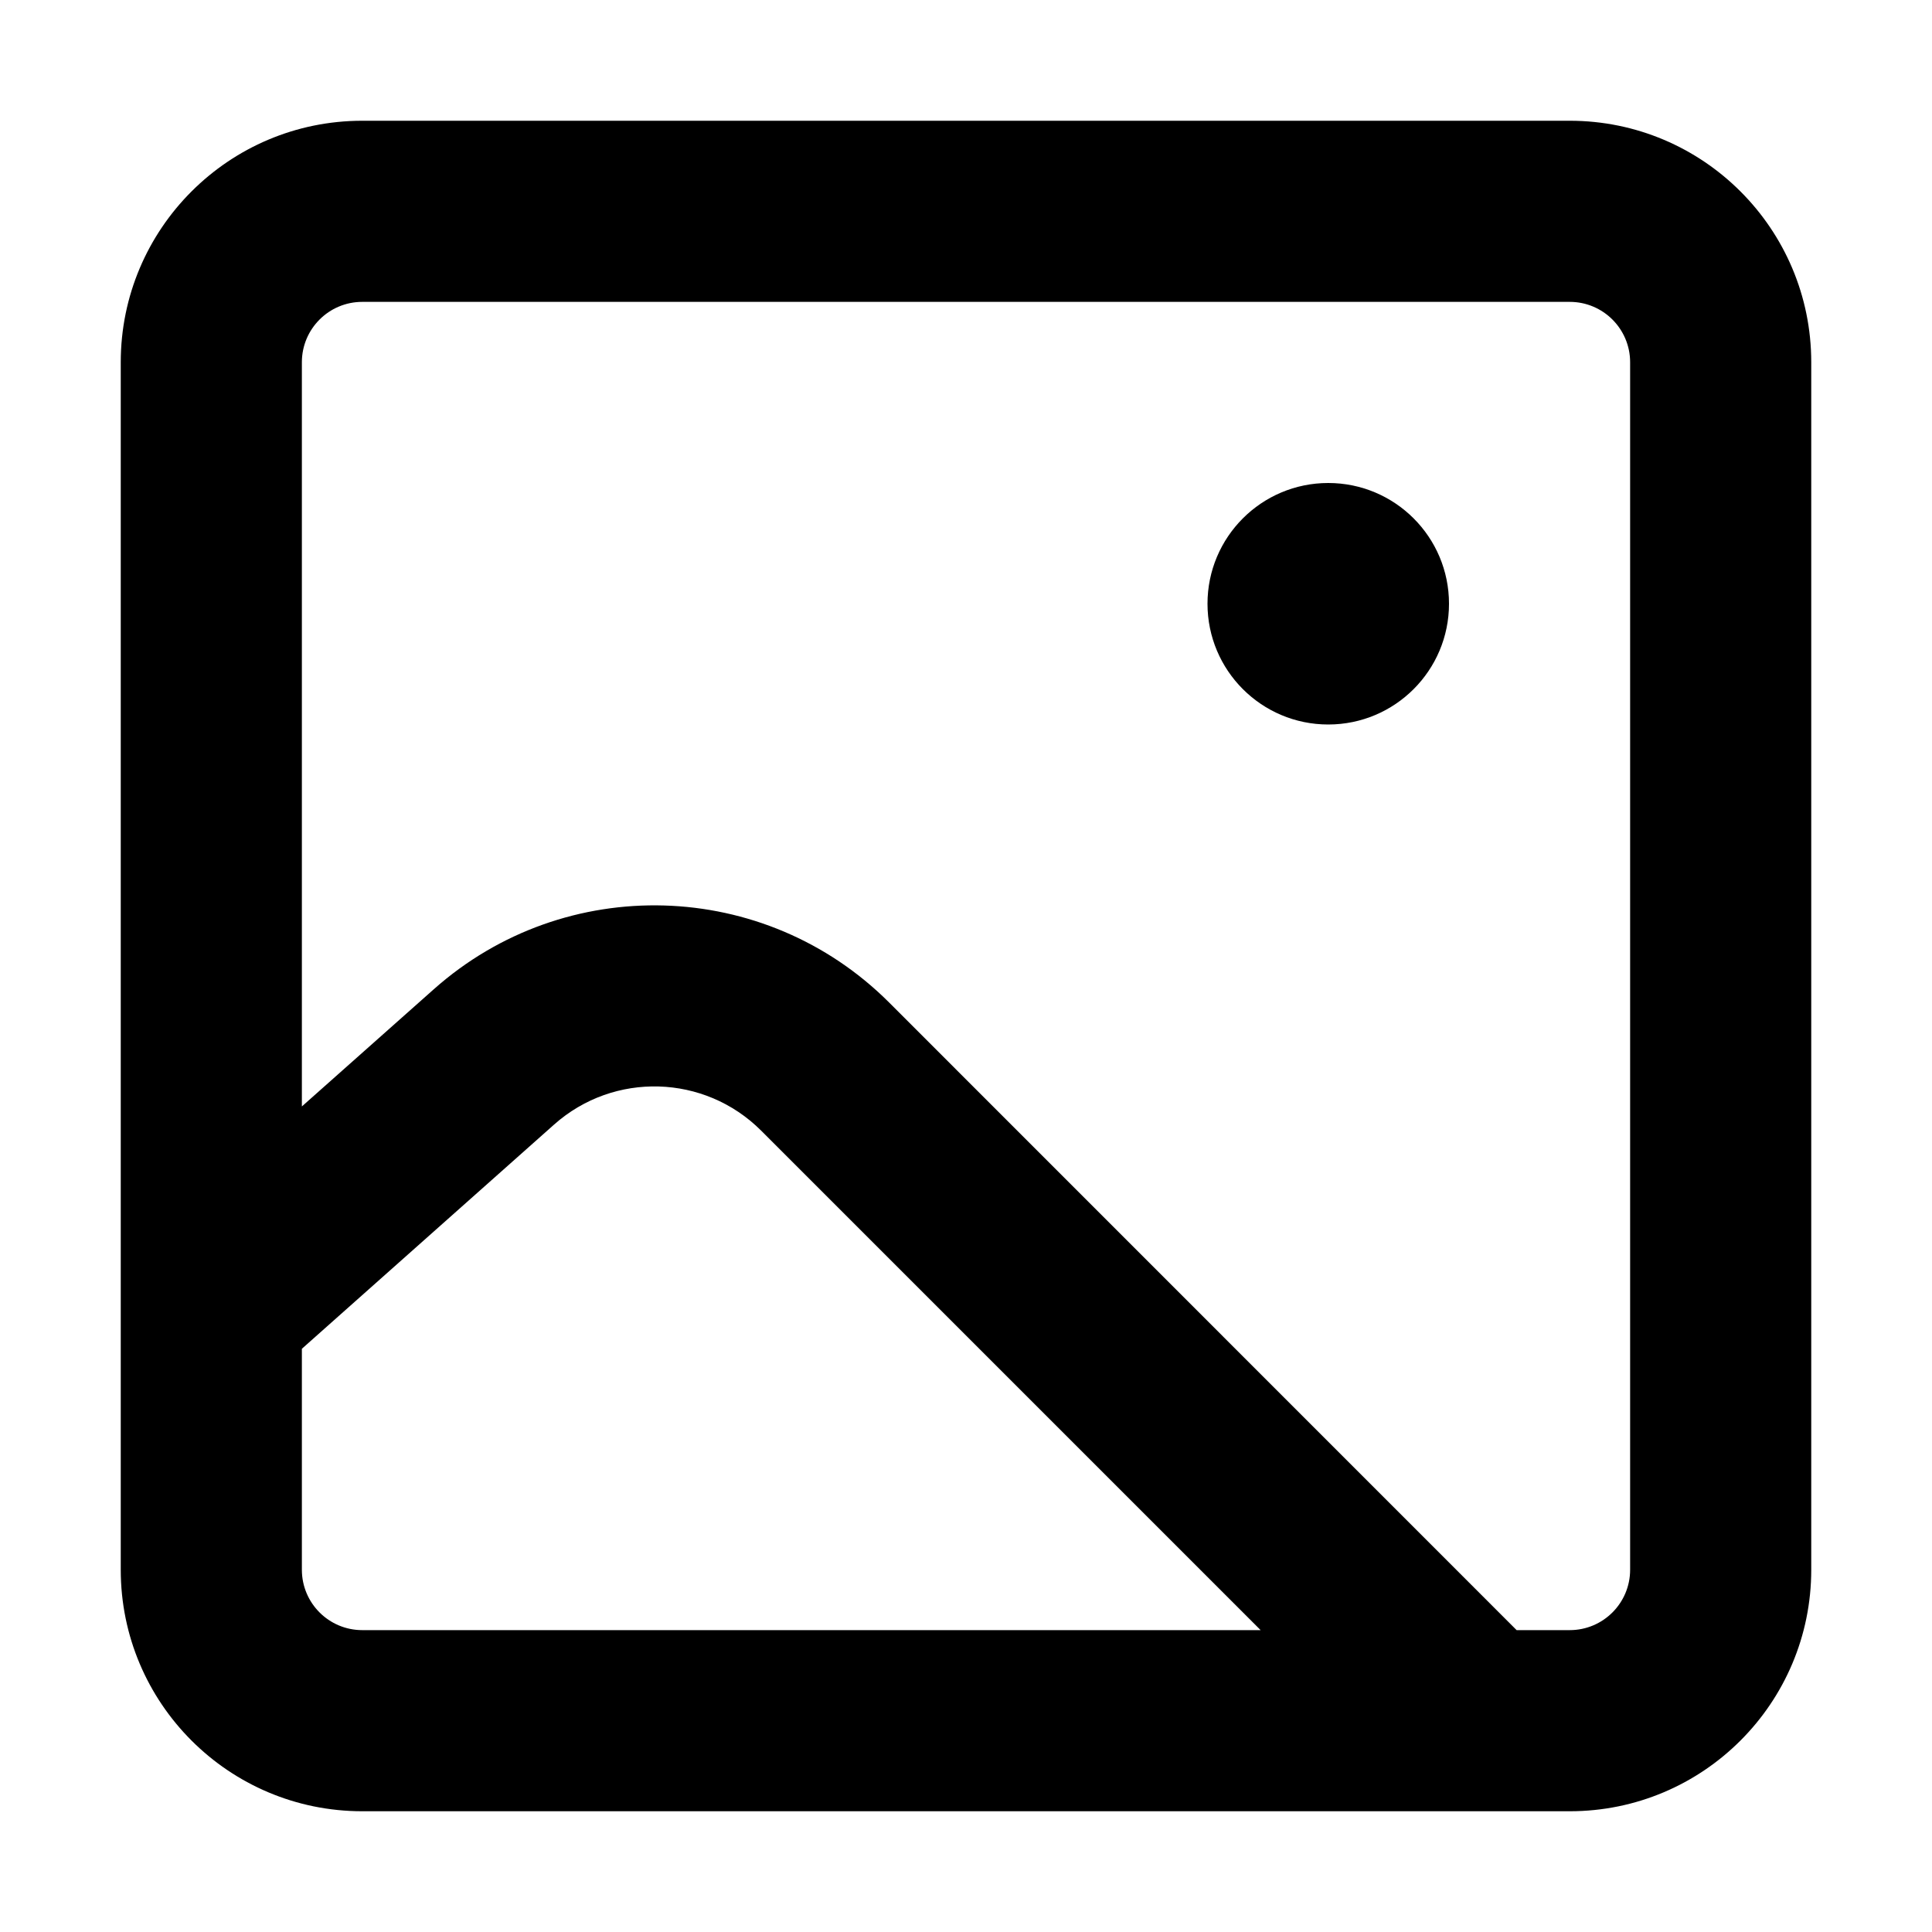
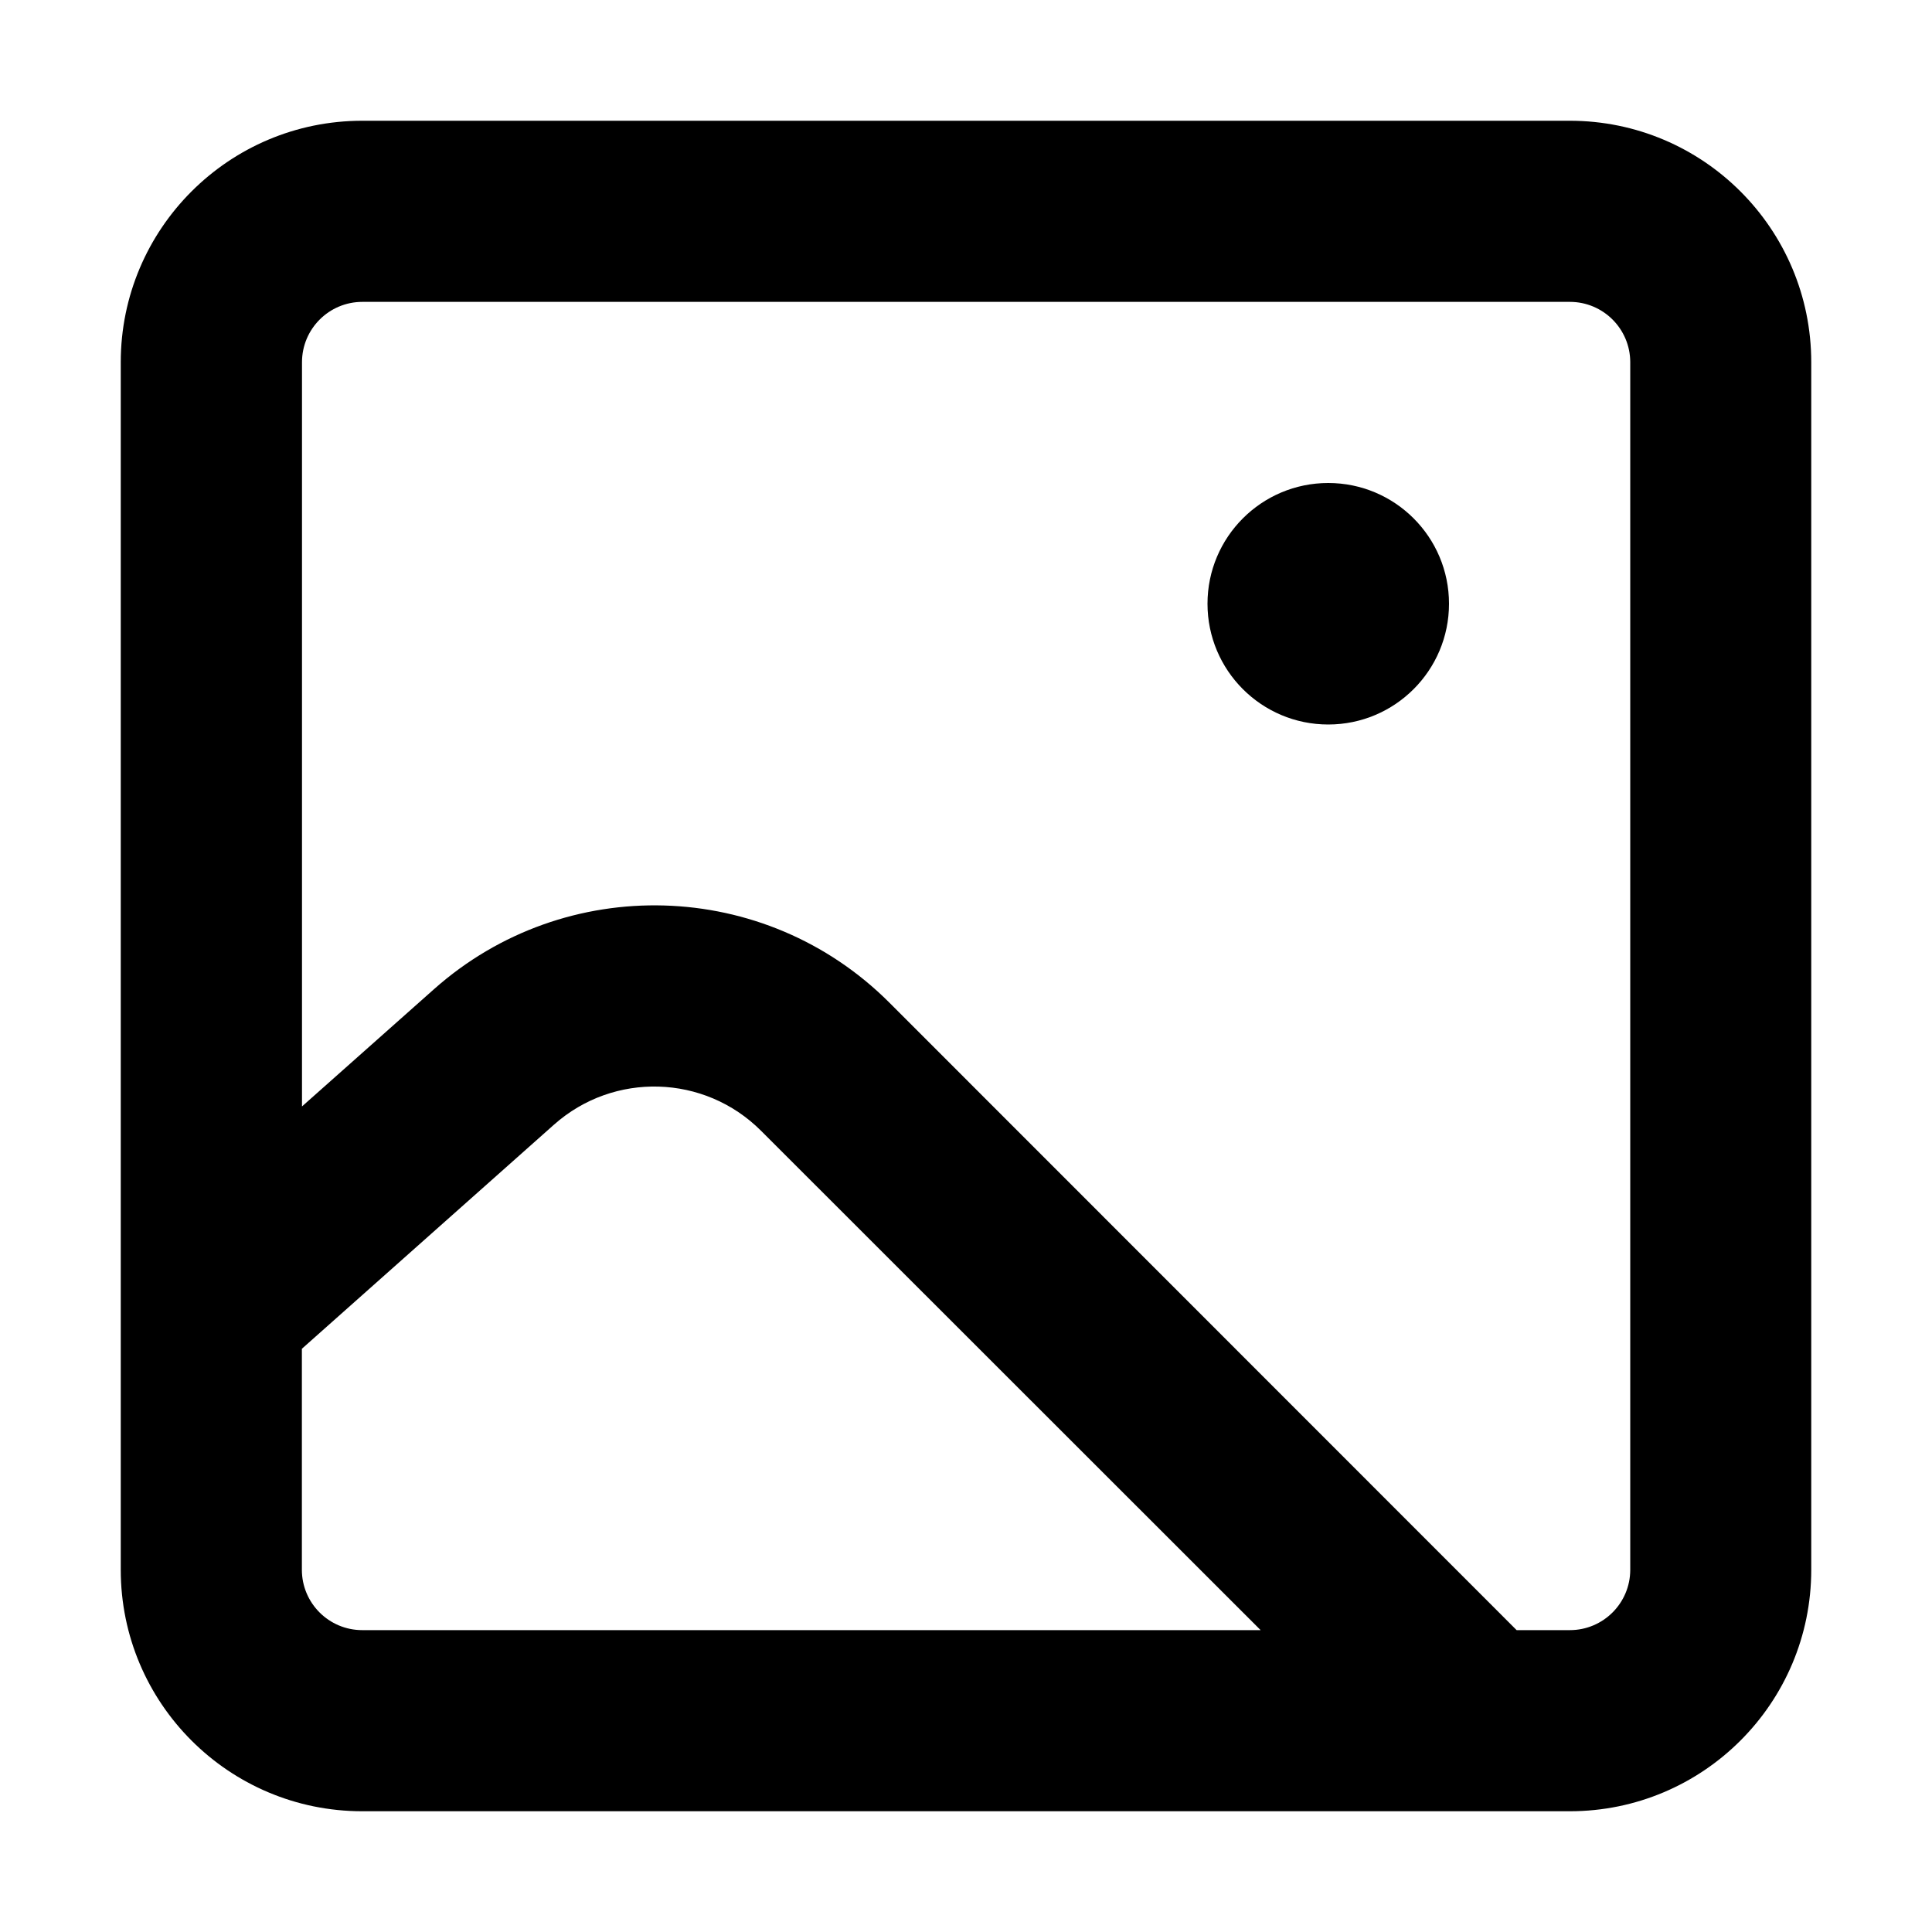
<svg xmlns="http://www.w3.org/2000/svg" viewBox="0 0 16 16" fill="currentColor">
-   <path fill-rule="evenodd" d="M1 3a2 2 0 0 1 2-2h10a2 2 0 0 1 2 2v10a2 2 0 0 1-2 2H3a2 2 0 0 1-2-2V3zm11.56 10.5H13a.5.5 0 0 0 .5-.5V3a.5.5 0 0 0-.5-.5H3a.5.5 0 0 0-.5.5v6.163l1.092-.97a2.75 2.75 0 0 1 3.772.11L12.56 13.5zM2.5 11.17l2.089-1.857a1.25 1.25 0 0 1 1.714.05L10.44 13.5H3a.5.5 0 0 1-.5-.5v-1.83z" />
-   <path d="M12 5a1 1 0 1 1-2 0 1 1 0 0 1 2 0z" />
+   <path d="M11 6a1 1 0 1 0 0-2 1 1 0 0 0 0 2z" />
+   <path fill-rule="evenodd" d="M1 13a2 2 0 0 0 2 2h10a2 2 0 0 0 2-2V3a2 2 0 0 0-2-2H3a2 2 0 0 0-2 2v10zm12 .5h-.44L7.365 8.303a2.75 2.75 0 0 0-3.772-.11l-1.092.97V3a.5.5 0 0 1 .5-.5h10a.5.5 0 0 1 .5.5v10a.5.5 0 0 1-.5.5zM4.589 9.313 2.5 11.17V13a.5.5 0 0 0 .5.5h7.44L6.302 9.364a1.25 1.25 0 0 0-1.714-.05z" />
</svg>
